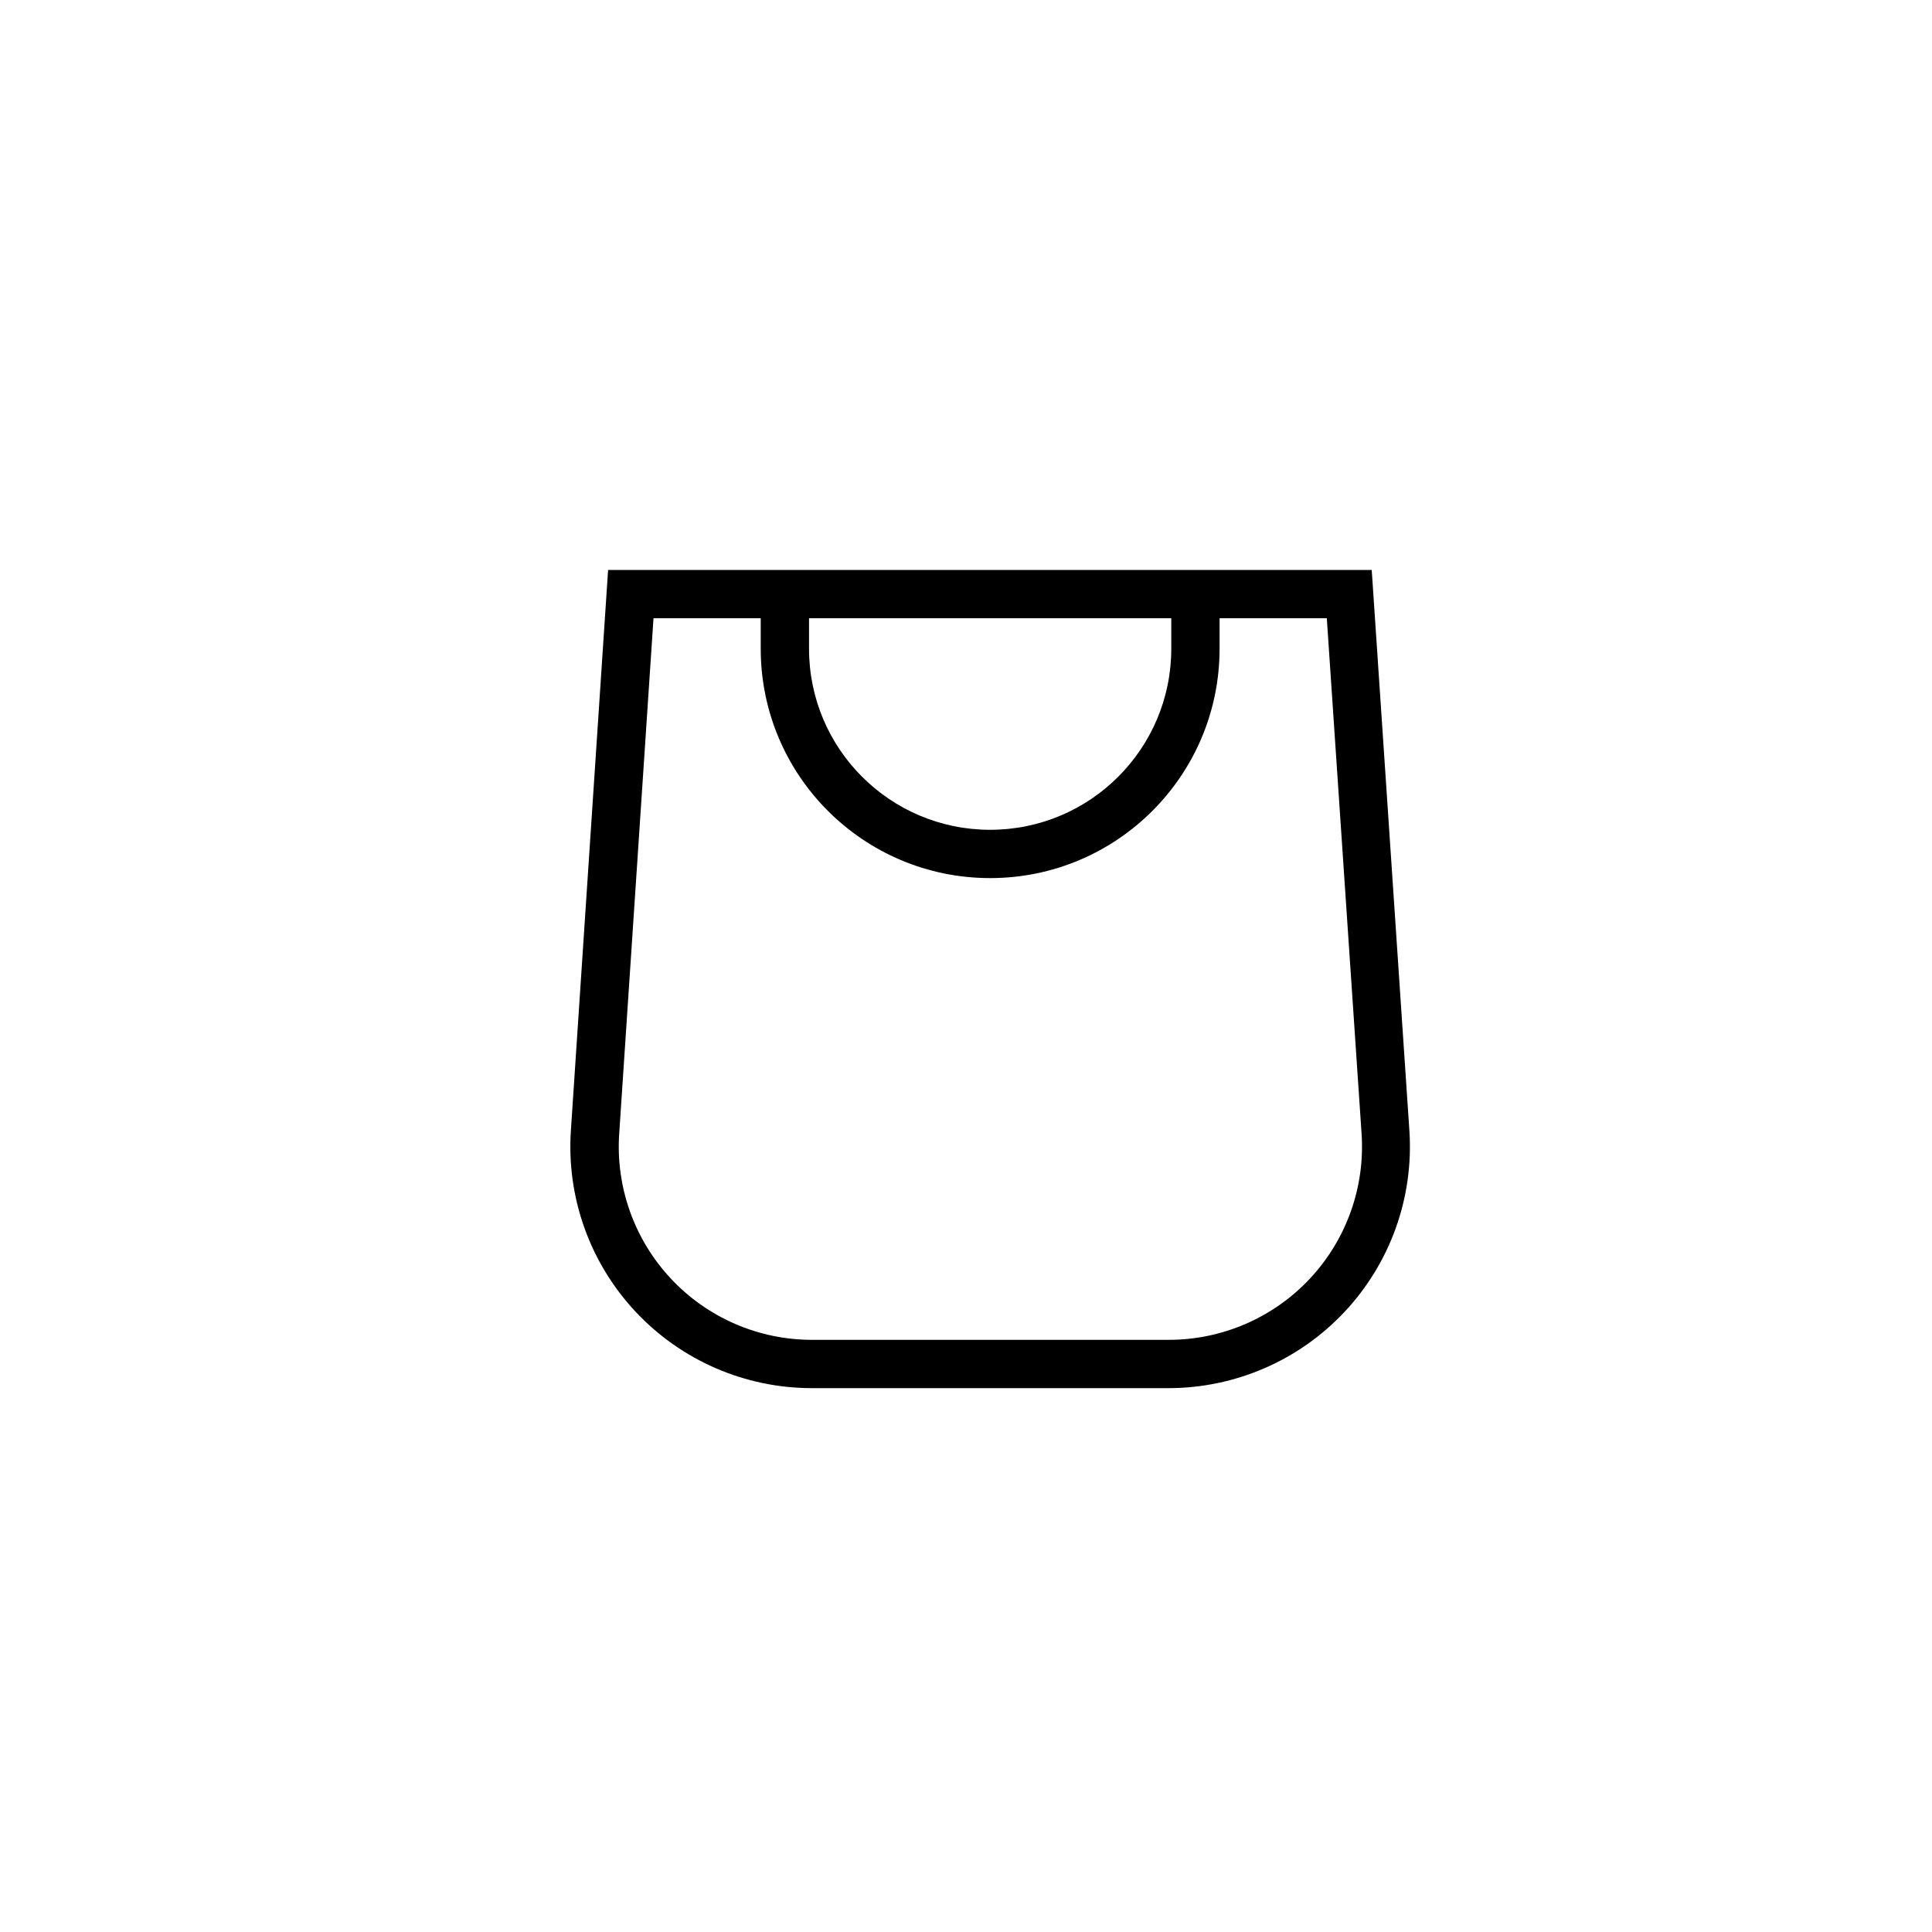
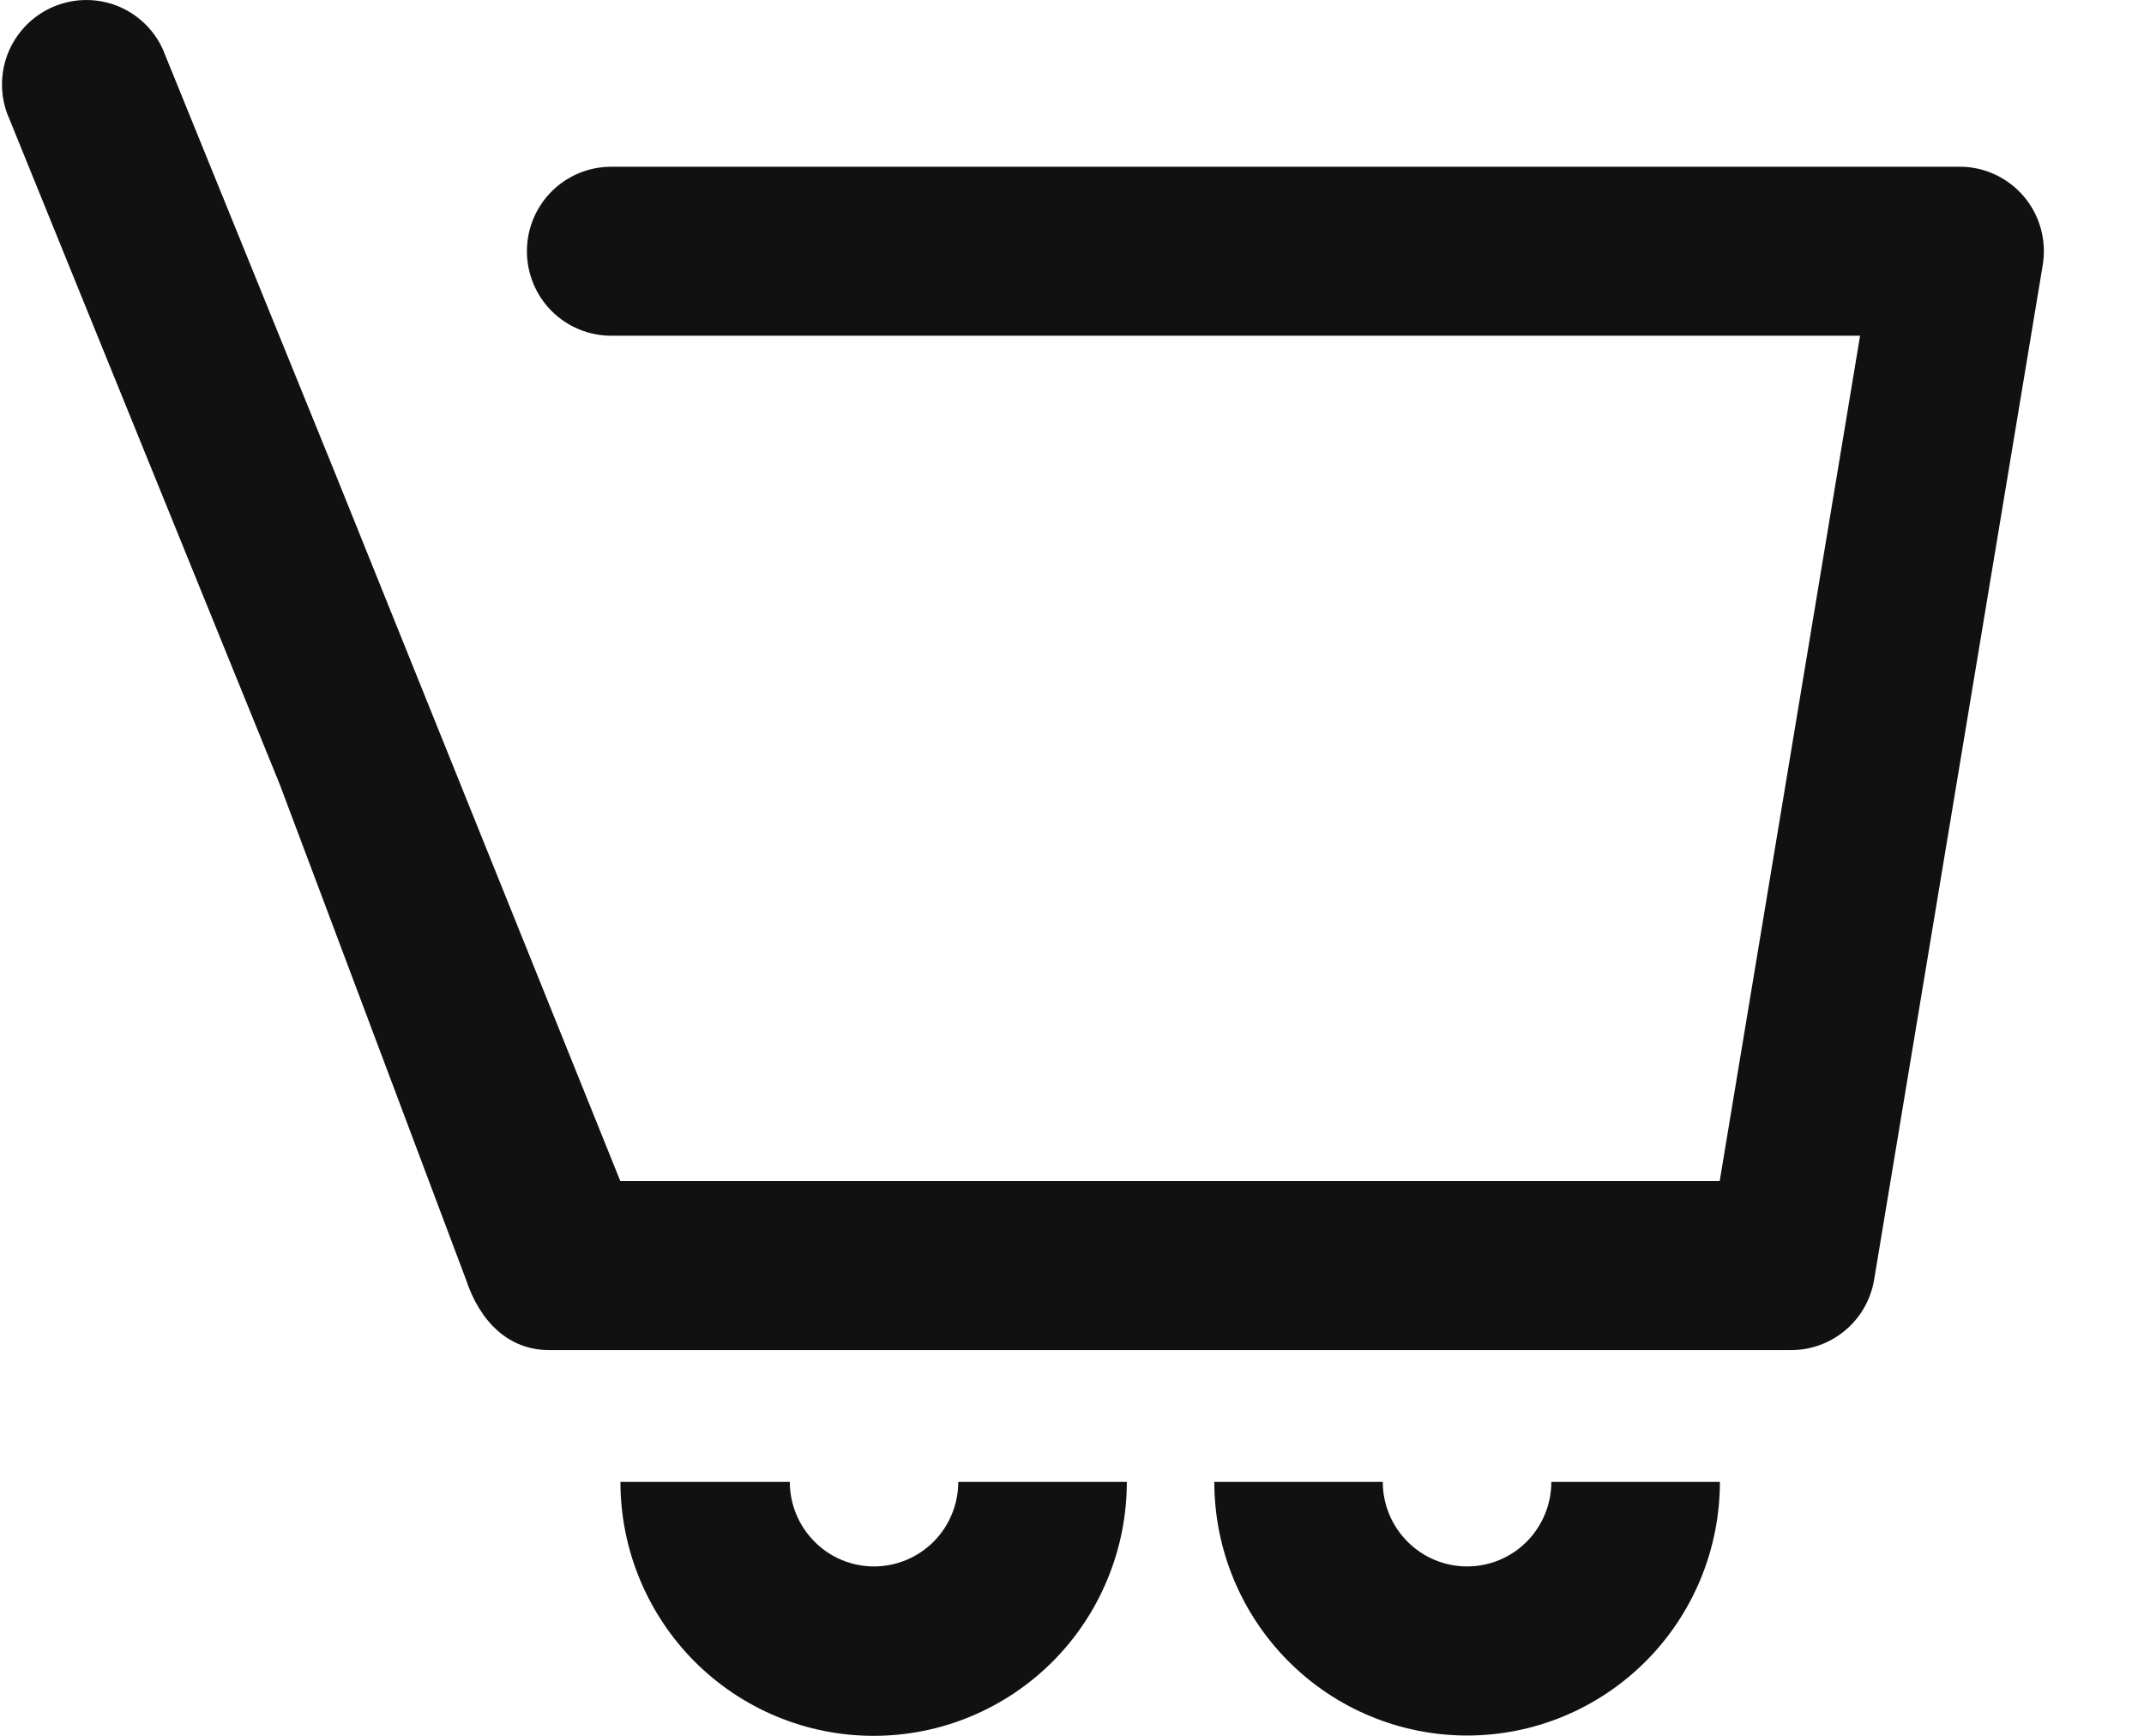
- <svg xmlns="http://www.w3.org/2000/svg" fill="none" class="icon icon-cart-empty" viewBox="0 0 40 40">
-   <path fill="currentColor" fill-rule="evenodd" d="M15.75 11.8h-3.16l-.77 11.6a5 5 0 0 0 4.99 5.34h7.38a5 5 0 0 0 4.99-5.33L28.4 11.8zm0 1h-2.22l-.71 10.67a4 4 0 0 0 3.99 4.27h7.38a4 4 0 0 0 4-4.27l-.72-10.67h-2.22v.63a4.75 4.75 0 1 1-9.5 0zm8.5 0h-7.5v.63a3.75 3.75 0 1 0 7.5 0z" />
+ <svg xmlns="http://www.w3.org/2000/svg" width="21" height="17" viewBox="0 0 21 17" fill="none">
+   <path d="M14.37 15.341C14.151 15.341 13.941 15.254 13.786 15.098C13.631 14.943 13.544 14.732 13.544 14.513H11.894C11.894 15.172 12.155 15.803 12.619 16.269C13.083 16.735 13.713 16.997 14.37 16.997C15.027 16.997 15.656 16.735 16.121 16.269C16.585 15.803 16.846 15.172 16.846 14.513H15.195C15.195 14.732 15.108 14.943 14.954 15.098C14.799 15.254 14.589 15.341 14.37 15.341Z" fill="#111111" />
+   <path d="M8.561 15.341C8.342 15.341 8.132 15.254 7.978 15.098C7.823 14.943 7.736 14.732 7.736 14.513H6.077C6.077 14.84 6.141 15.163 6.266 15.465C6.391 15.767 6.573 16.041 6.803 16.272C7.034 16.503 7.307 16.686 7.608 16.811C7.909 16.936 8.231 17 8.557 17C8.883 17 9.205 16.936 9.506 16.811C9.807 16.686 10.08 16.503 10.311 16.272C10.541 16.041 10.724 15.767 10.848 15.465C10.973 15.163 11.037 14.84 11.037 14.513H9.386C9.386 14.732 9.299 14.943 9.145 15.098C8.99 15.253 8.78 15.341 8.561 15.341Z" fill="#111111" />
+   <path d="M19.33 1.644C19.285 1.636 19.239 1.633 19.194 1.633H5.987C5.768 1.633 5.558 1.72 5.403 1.875C5.248 2.03 5.161 2.241 5.161 2.46C5.161 2.68 5.248 2.891 5.403 3.046C5.558 3.201 5.768 3.288 5.987 3.288H18.219L18.001 4.601L16.844 11.567H6.076L3.269 4.601L1.595 0.483C1.507 0.289 1.347 0.137 1.15 0.058C0.952 -0.02 0.732 -0.019 0.535 0.061C0.338 0.141 0.18 0.294 0.092 0.488C0.005 0.682 -0.004 0.903 0.067 1.104L2.74 7.682L4.564 12.531C4.699 12.939 4.977 13.222 5.378 13.222H17.543C17.738 13.223 17.927 13.153 18.077 13.026C18.226 12.9 18.325 12.724 18.357 12.531L19.675 4.601L20.008 2.597C20.044 2.38 19.993 2.158 19.866 1.979C19.739 1.801 19.546 1.68 19.33 1.644Z" fill="#111111" />
</svg>
